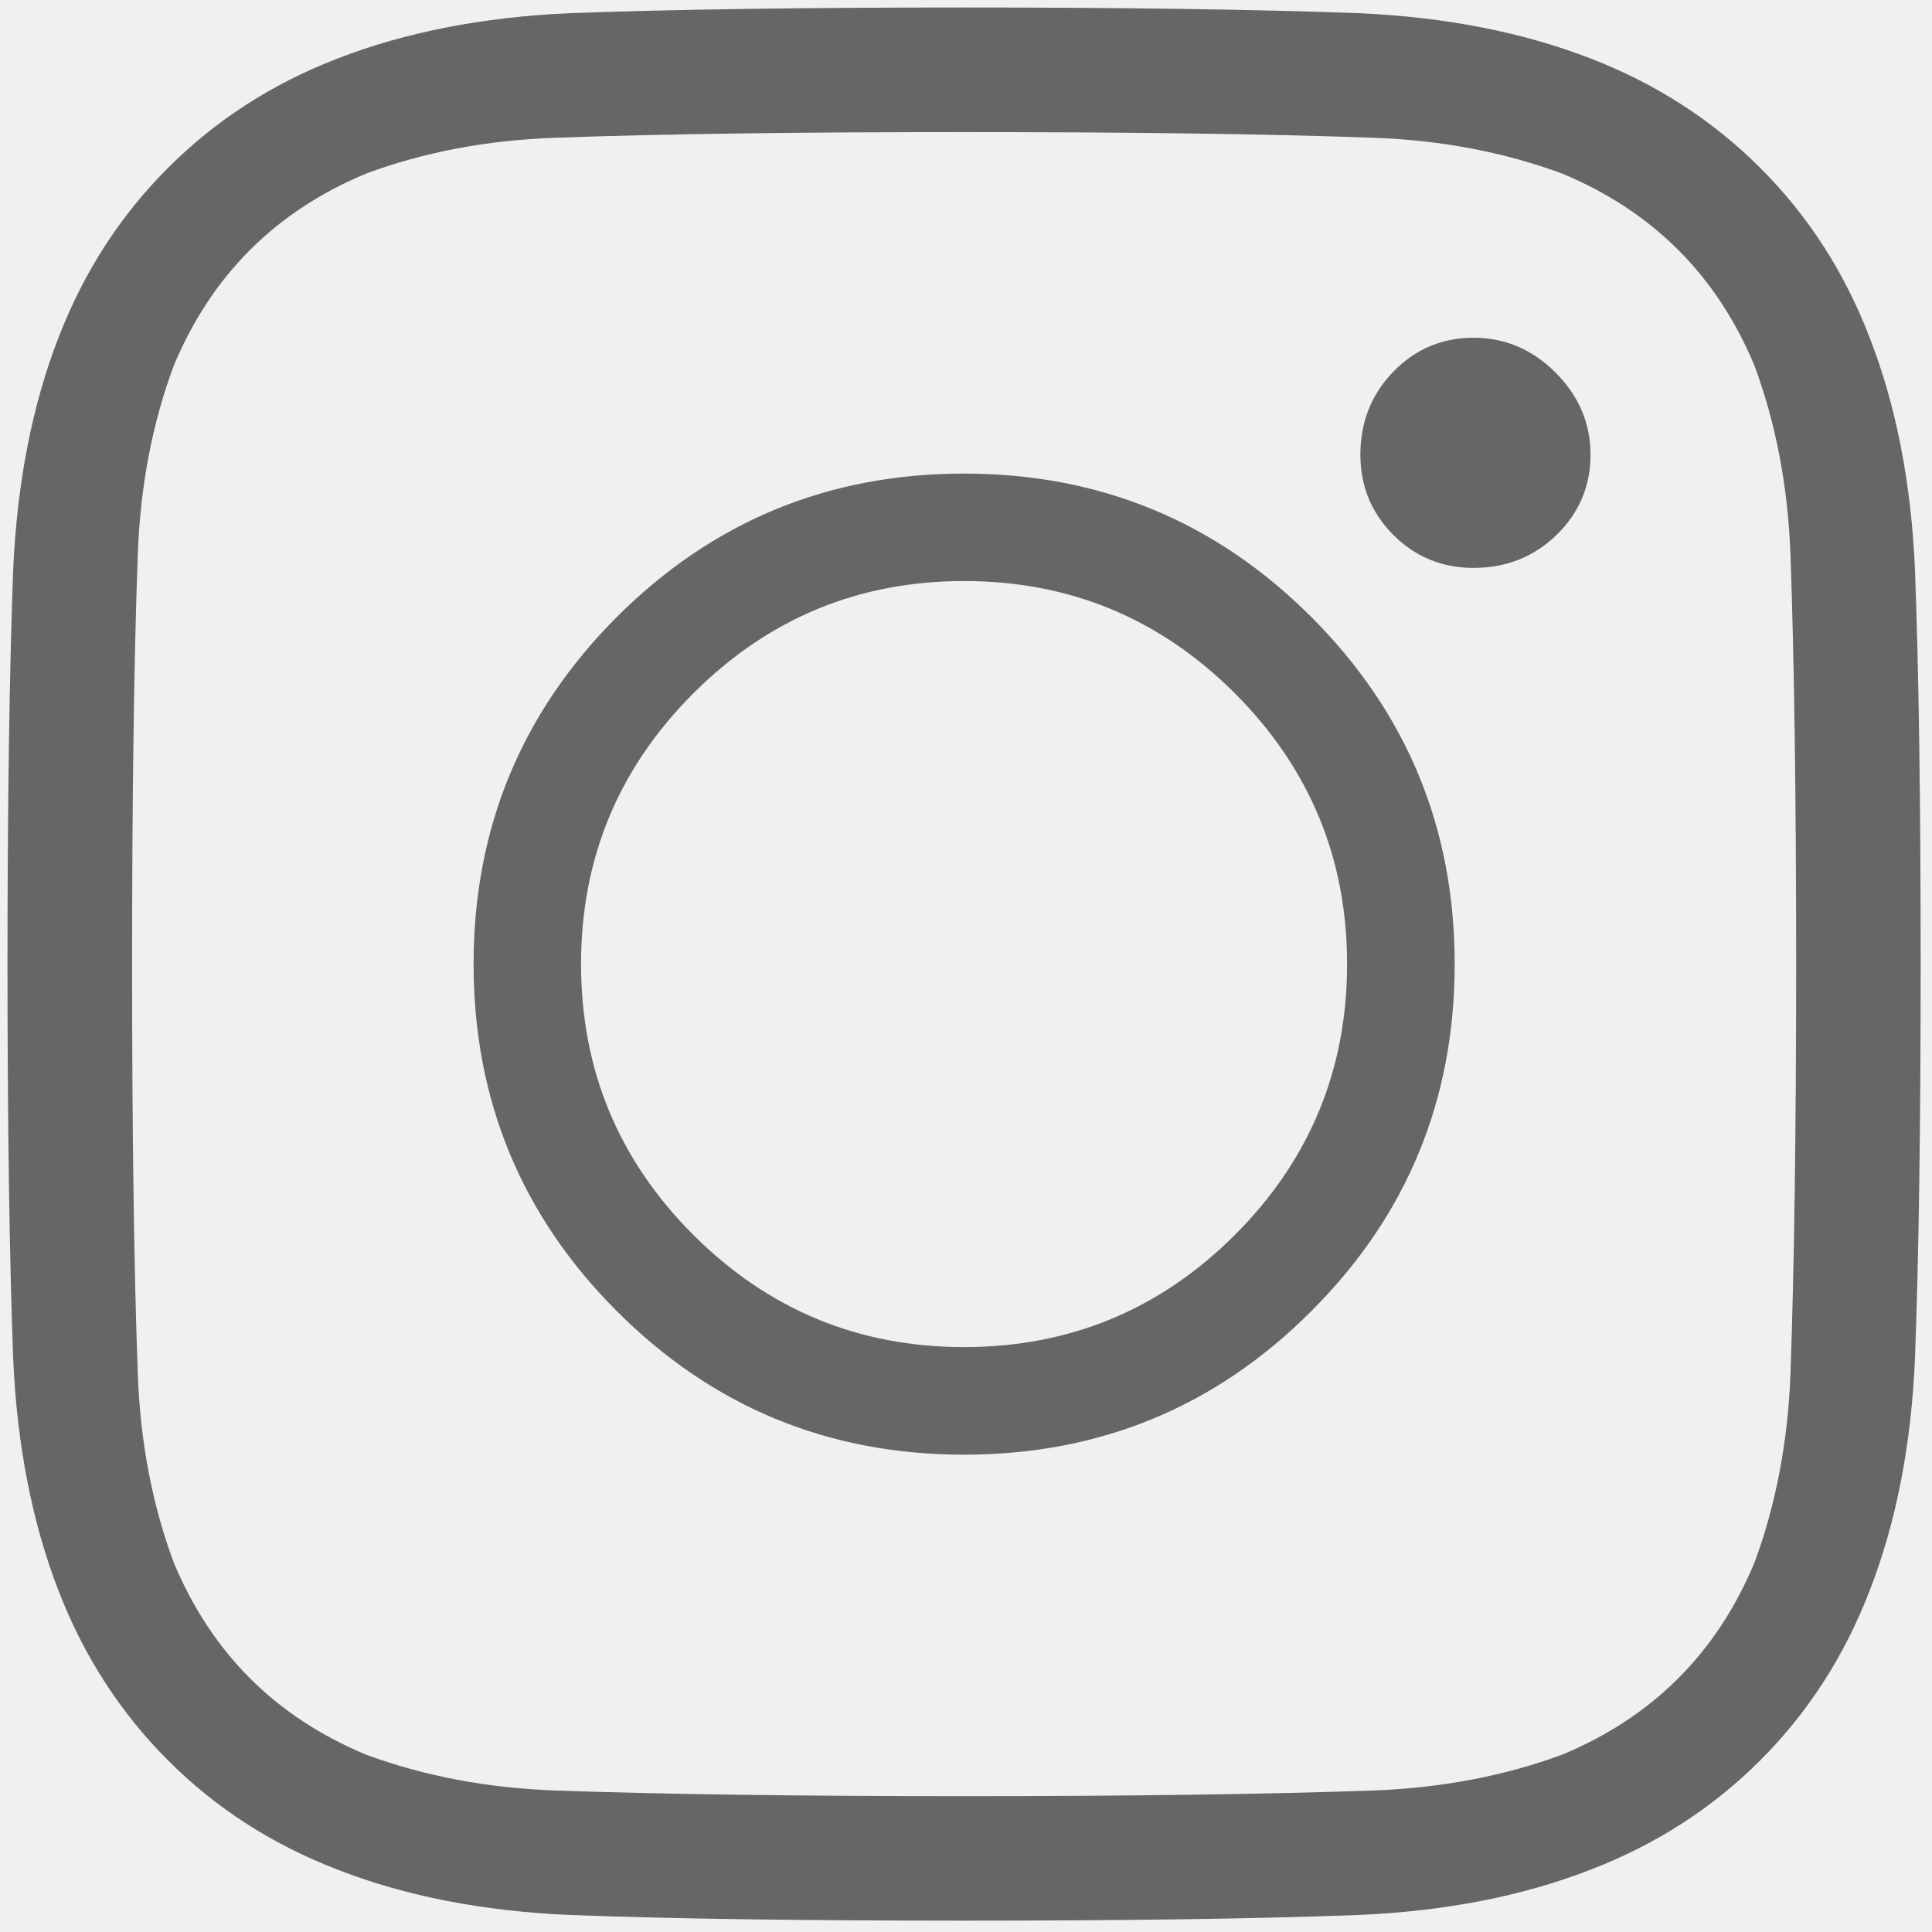
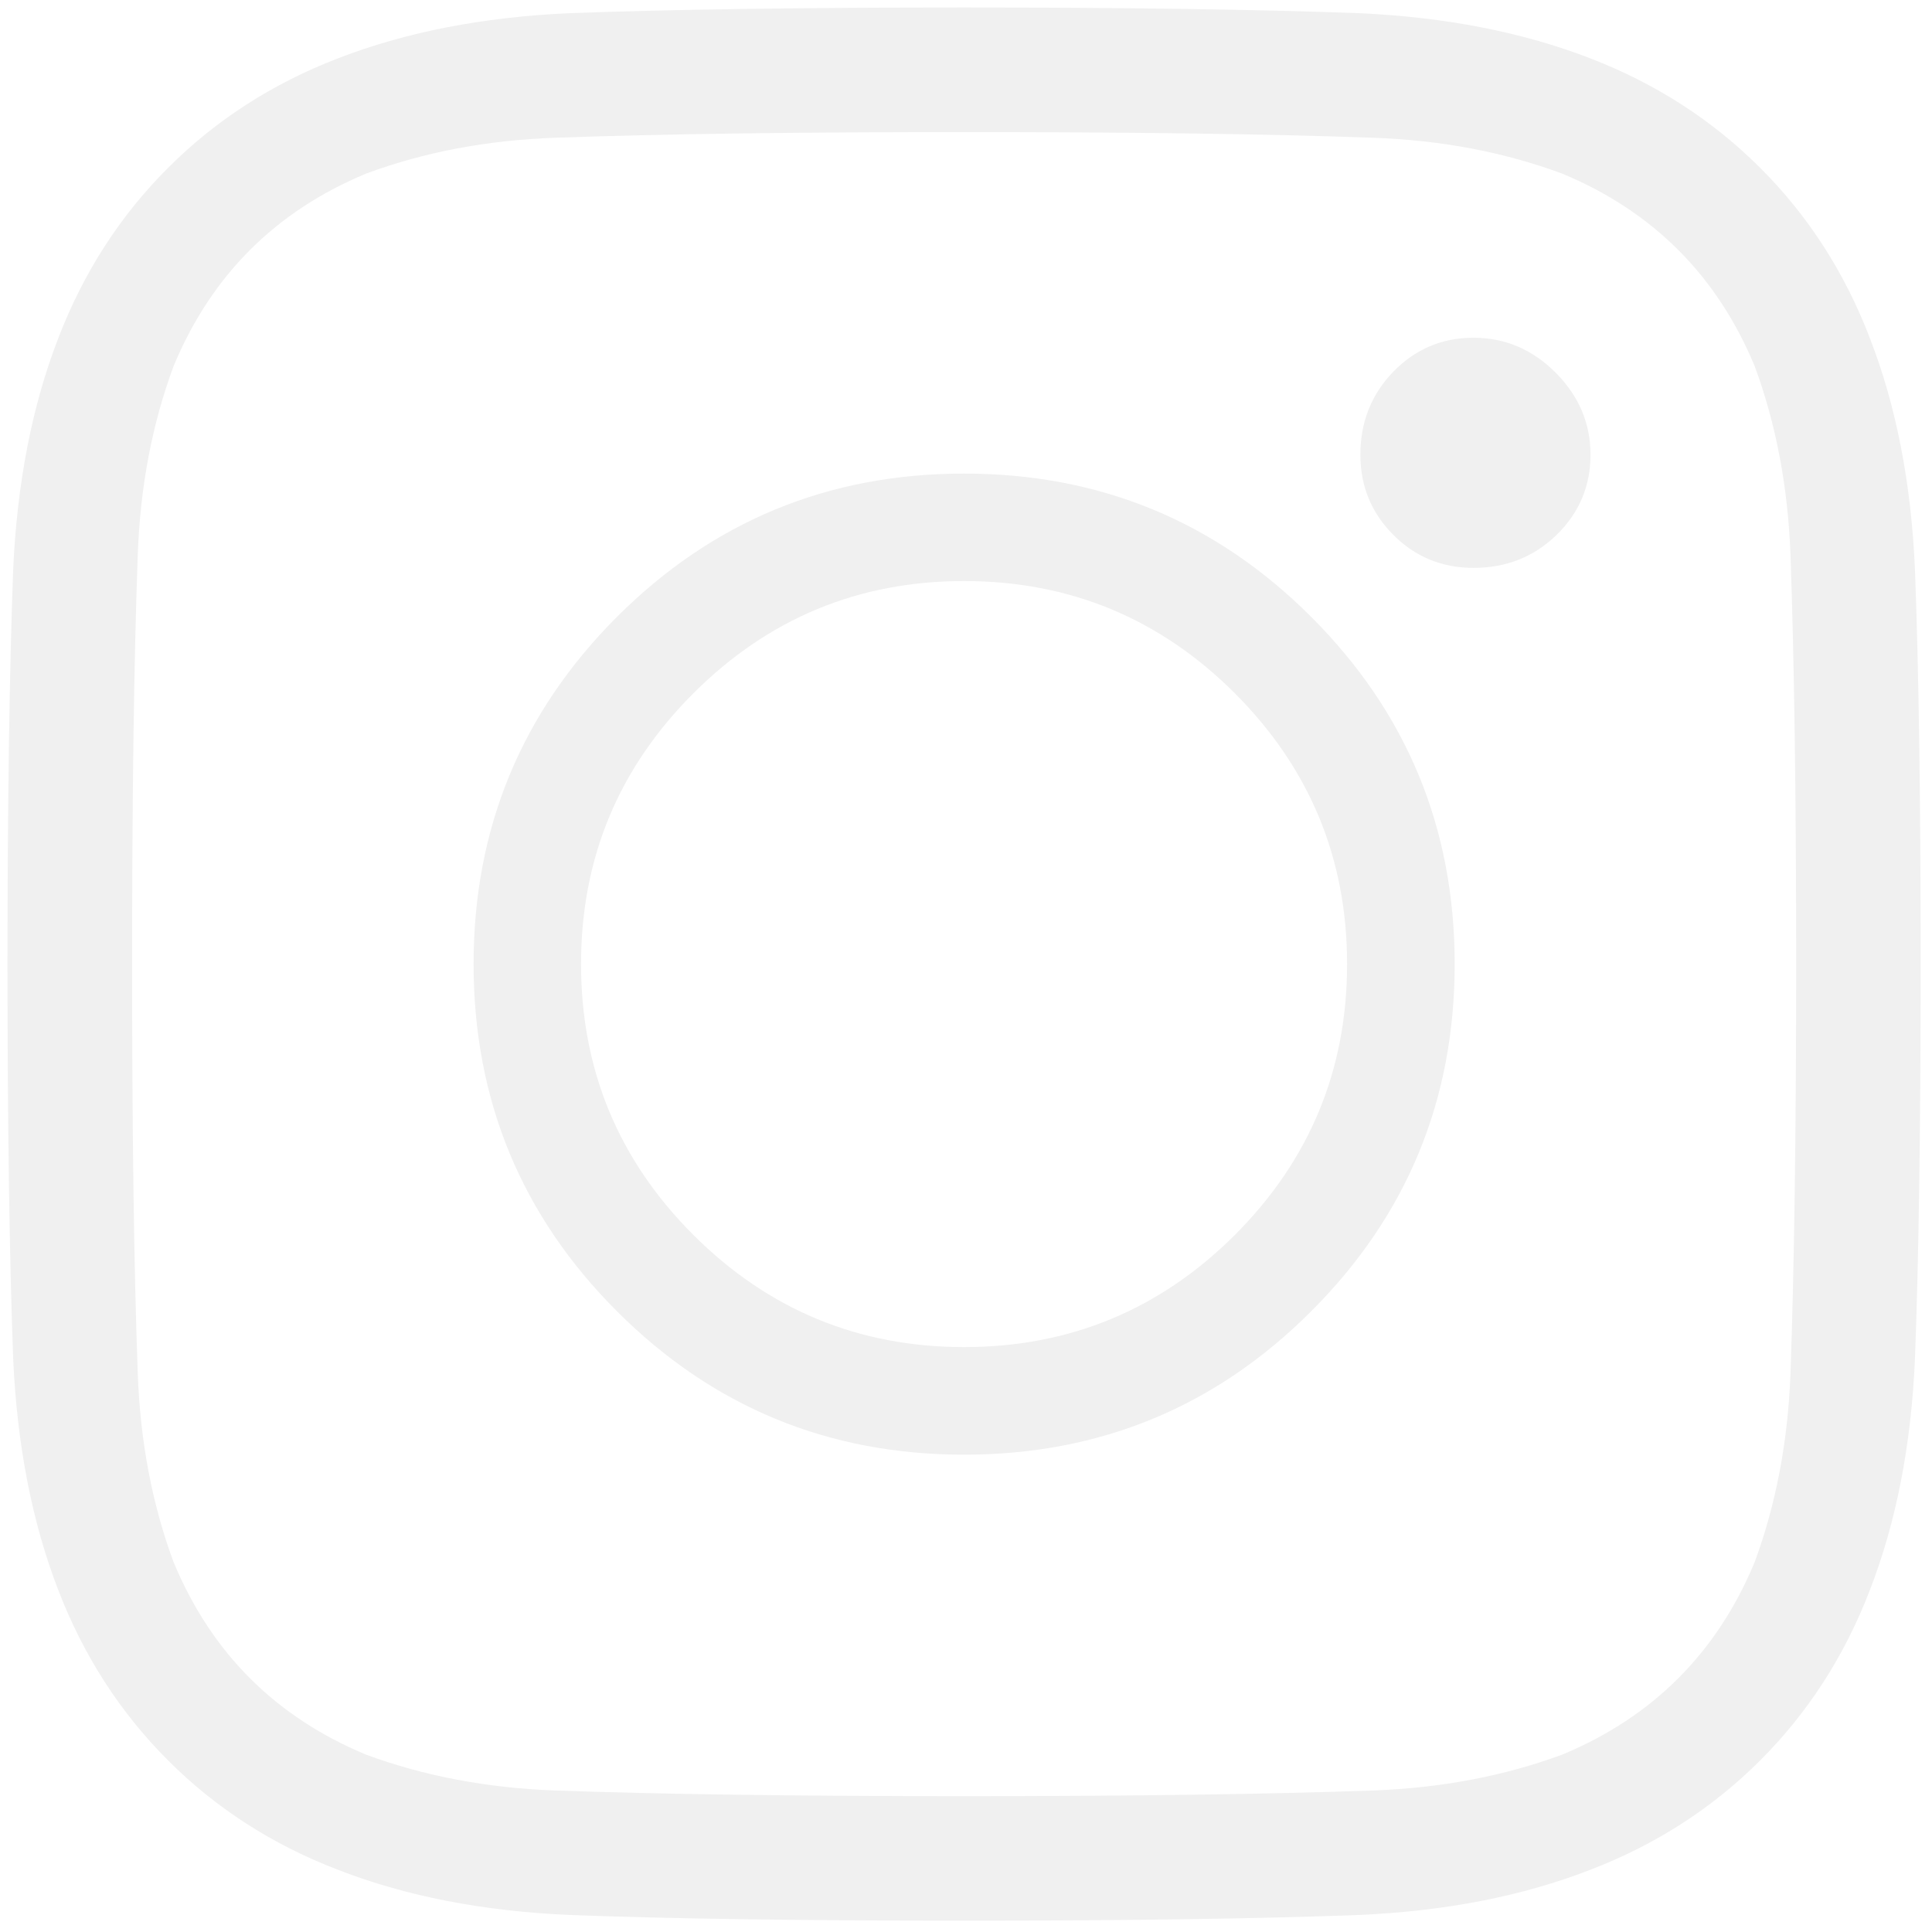
- <svg xmlns="http://www.w3.org/2000/svg" width="16" height="16" viewBox="0 0 16 16" fill="none">
-   <path d="M7.984 0.062C9.318 0.062 10.406 0.078 11.25 0.109C11.969 0.141 12.609 0.266 13.172 0.484C13.713 0.693 14.182 0.995 14.578 1.391C14.974 1.786 15.276 2.255 15.484 2.797C15.703 3.359 15.828 4 15.859 4.719C15.891 5.562 15.906 6.651 15.906 7.984C15.906 9.318 15.891 10.406 15.859 11.25C15.828 11.969 15.703 12.609 15.484 13.172C15.276 13.713 14.974 14.182 14.578 14.578C14.182 14.974 13.713 15.276 13.172 15.484C12.609 15.703 11.969 15.828 11.25 15.859C10.406 15.891 9.318 15.906 7.984 15.906C6.651 15.906 5.562 15.891 4.719 15.859C4 15.828 3.359 15.703 2.797 15.484C2.255 15.276 1.786 14.974 1.391 14.578C0.995 14.182 0.693 13.713 0.484 13.172C0.266 12.609 0.141 11.969 0.109 11.25C0.078 10.406 0.062 9.318 0.062 7.984C0.062 6.651 0.078 5.562 0.109 4.719C0.141 4 0.266 3.359 0.484 2.797C0.693 2.255 0.995 1.786 1.391 1.391C1.786 0.995 2.255 0.693 2.797 0.484C3.359 0.266 4 0.141 4.719 0.109C5.562 0.078 6.651 0.062 7.984 0.062ZM7.984 1.094C6.599 1.094 5.469 1.109 4.594 1.141C4.031 1.161 3.51 1.26 3.031 1.438C2.281 1.75 1.75 2.281 1.438 3.031C1.26 3.51 1.161 4.031 1.141 4.594C1.109 5.469 1.094 6.599 1.094 7.984C1.094 9.37 1.109 10.5 1.141 11.375C1.161 11.938 1.26 12.458 1.438 12.938C1.75 13.688 2.281 14.219 3.031 14.531C3.51 14.708 4.031 14.807 4.594 14.828C5.469 14.859 6.599 14.875 7.984 14.875C9.37 14.875 10.5 14.859 11.375 14.828C11.938 14.807 12.458 14.708 12.938 14.531C13.688 14.219 14.219 13.688 14.531 12.938C14.708 12.458 14.807 11.938 14.828 11.375C14.859 10.5 14.875 9.37 14.875 7.984C14.875 6.599 14.859 5.469 14.828 4.594C14.807 4.031 14.708 3.51 14.531 3.031C14.219 2.281 13.688 1.75 12.938 1.438C12.458 1.26 11.938 1.161 11.375 1.141C10.5 1.109 9.37 1.094 7.984 1.094ZM7.984 11.156C8.859 11.156 9.607 10.846 10.227 10.227C10.846 9.607 11.156 8.859 11.156 7.984C11.156 7.109 10.846 6.362 10.227 5.742C9.607 5.122 8.859 4.812 7.984 4.812C7.109 4.812 6.362 5.122 5.742 5.742C5.122 6.362 4.812 7.109 4.812 7.984C4.812 8.859 5.122 9.607 5.742 10.227C6.362 10.846 7.109 11.156 7.984 11.156ZM7.984 3.922C9.109 3.922 10.068 4.318 10.859 5.109C11.651 5.901 12.047 6.859 12.047 7.984C12.047 9.109 11.651 10.068 10.859 10.859C10.068 11.651 9.109 12.047 7.984 12.047C6.859 12.047 5.901 11.651 5.109 10.859C4.318 10.068 3.922 9.109 3.922 7.984C3.922 6.859 4.318 5.901 5.109 5.109C5.901 4.318 6.859 3.922 7.984 3.922ZM13.172 3.766C13.172 4.026 13.078 4.247 12.891 4.43C12.703 4.612 12.474 4.703 12.203 4.703C11.943 4.703 11.721 4.612 11.539 4.43C11.357 4.247 11.266 4.026 11.266 3.766C11.266 3.495 11.357 3.266 11.539 3.078C11.721 2.891 11.943 2.797 12.203 2.797C12.463 2.797 12.69 2.893 12.883 3.086C13.075 3.279 13.172 3.505 13.172 3.766Z" fill="#666666" />
+ <svg xmlns="http://www.w3.org/2000/svg" xmlns:xlink="http://www.w3.org/1999/xlink" version="1.1" width="16" height="16" viewBox="0 0 16 16">
+   <defs>
+     <mask id="insta-logo_mask">
+       <rect width="100%" height="100%" fill="white" />
+       <path d="M7.984 0.062C9.318 0.062 10.406 0.078 11.25 0.109C11.969 0.141 12.609 0.266 13.172 0.484C13.713 0.693 14.182 0.995 14.578 1.391C14.974 1.786 15.276 2.255 15.484 2.797C15.703 3.359 15.828 4 15.859 4.719C15.891 5.562 15.906 6.651 15.906 7.984C15.906 9.318 15.891 10.406 15.859 11.25C15.828 11.969 15.703 12.609 15.484 13.172C15.276 13.713 14.974 14.182 14.578 14.578C14.182 14.974 13.713 15.276 13.172 15.484C12.609 15.703 11.969 15.828 11.25 15.859C10.406 15.891 9.318 15.906 7.984 15.906C6.651 15.906 5.562 15.891 4.719 15.859C4 15.828 3.359 15.703 2.797 15.484C2.255 15.276 1.786 14.974 1.391 14.578C0.995 14.182 0.693 13.713 0.484 13.172C0.266 12.609 0.141 11.969 0.109 11.25C0.078 10.406 0.062 9.318 0.062 7.984C0.062 6.651 0.078 5.562 0.109 4.719C0.141 4 0.266 3.359 0.484 2.797C0.693 2.255 0.995 1.786 1.391 1.391C1.786 0.995 2.255 0.693 2.797 0.484C3.359 0.266 4 0.141 4.719 0.109C5.562 0.078 6.651 0.062 7.984 0.062ZM7.984 1.094C6.599 1.094 5.469 1.109 4.594 1.141C4.031 1.161 3.51 1.26 3.031 1.438C2.281 1.75 1.75 2.281 1.438 3.031C1.26 3.51 1.161 4.031 1.141 4.594C1.109 5.469 1.094 6.599 1.094 7.984C1.094 9.37 1.109 10.5 1.141 11.375C1.161 11.938 1.26 12.458 1.438 12.938C1.75 13.688 2.281 14.219 3.031 14.531C3.51 14.708 4.031 14.807 4.594 14.828C5.469 14.859 6.599 14.875 7.984 14.875C9.37 14.875 10.5 14.859 11.375 14.828C11.938 14.807 12.458 14.708 12.938 14.531C13.688 14.219 14.219 13.688 14.531 12.938C14.708 12.458 14.807 11.938 14.828 11.375C14.859 10.5 14.875 9.37 14.875 7.984C14.875 6.599 14.859 5.469 14.828 4.594C14.807 4.031 14.708 3.51 14.531 3.031C14.219 2.281 13.688 1.75 12.938 1.438C12.458 1.26 11.938 1.161 11.375 1.141C10.5 1.109 9.37 1.094 7.984 1.094ZM7.984 11.156C8.859 11.156 9.607 10.846 10.227 10.227C10.846 9.607 11.156 8.859 11.156 7.984C11.156 7.109 10.846 6.362 10.227 5.742C9.607 5.122 8.859 4.812 7.984 4.812C7.109 4.812 6.362 5.122 5.742 5.742C5.122 6.362 4.812 7.109 4.812 7.984C4.812 8.859 5.122 9.607 5.742 10.227C6.362 10.846 7.109 11.156 7.984 11.156ZM7.984 3.922C9.109 3.922 10.068 4.318 10.859 5.109C11.651 5.901 12.047 6.859 12.047 7.984C12.047 9.109 11.651 10.068 10.859 10.859C10.068 11.651 9.109 12.047 7.984 12.047C6.859 12.047 5.901 11.651 5.109 10.859C4.318 10.068 3.922 9.109 3.922 7.984C3.922 6.859 4.318 5.901 5.109 5.109C5.901 4.318 6.859 3.922 7.984 3.922ZM13.172 3.766C13.172 4.026 13.078 4.247 12.891 4.43C12.703 4.612 12.474 4.703 12.203 4.703C11.943 4.703 11.721 4.612 11.539 4.43C11.357 4.247 11.266 4.026 11.266 3.766C11.266 3.495 11.357 3.266 11.539 3.078C11.721 2.891 11.943 2.797 12.203 2.797C12.463 2.797 12.69 2.893 12.883 3.086C13.075 3.279 13.172 3.505 13.172 3.766Z" />
+     </mask>
+     <symbol id="insta-logo">
+       <rect fill="white" width="100%" height="100%" mask="url(#insta-logo_mask)" />
+     </symbol>
+   </defs>
+   <use xlink:href="#insta-logo" x="0" y="0" />
</svg>
